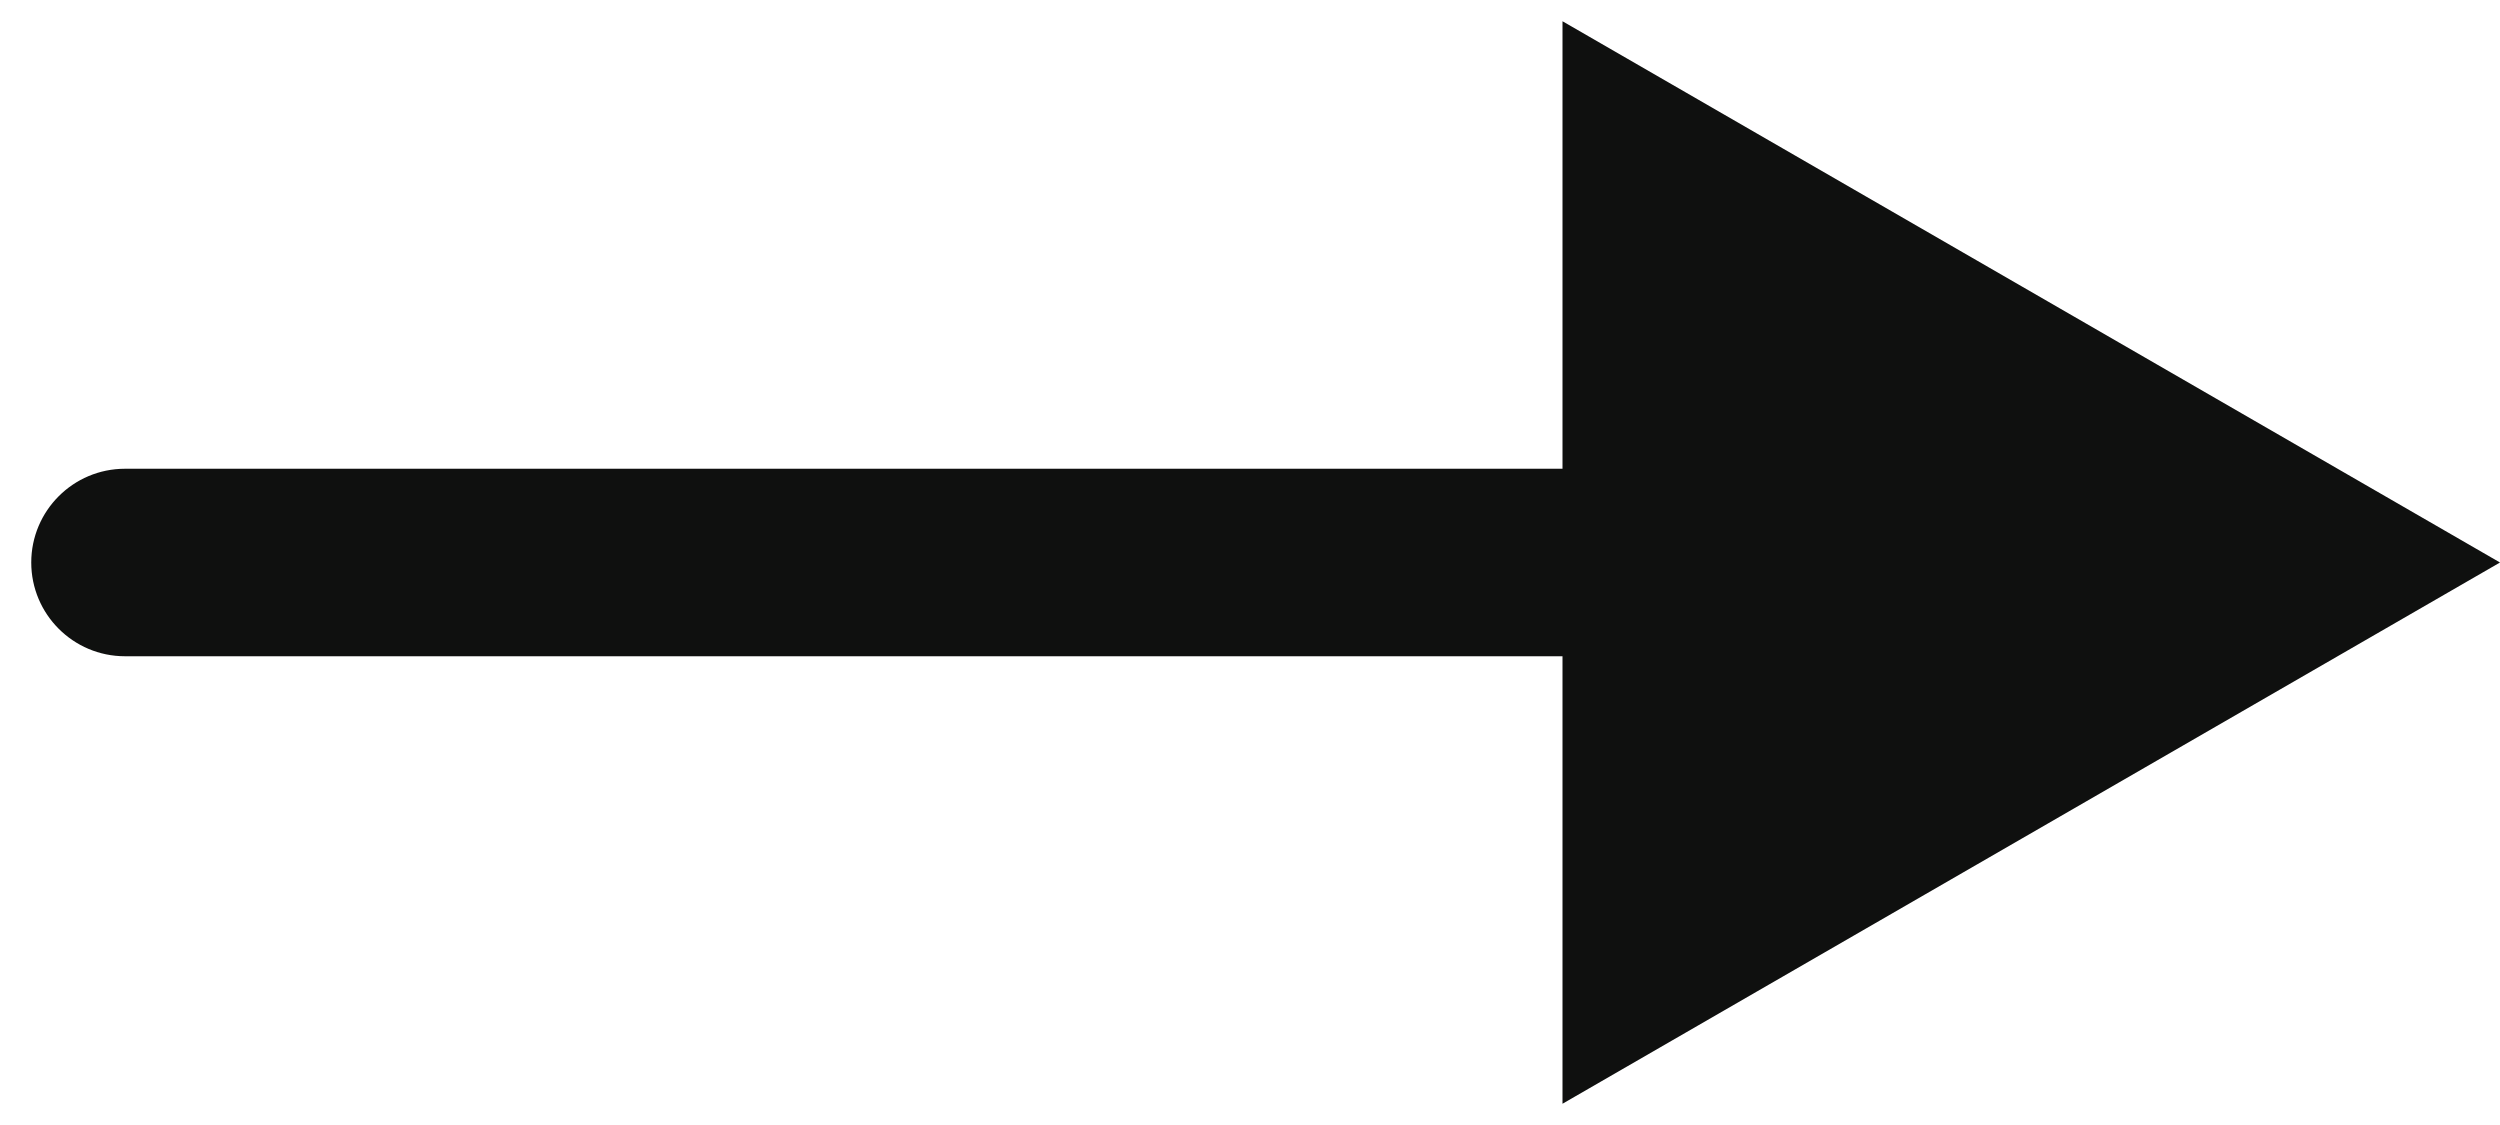
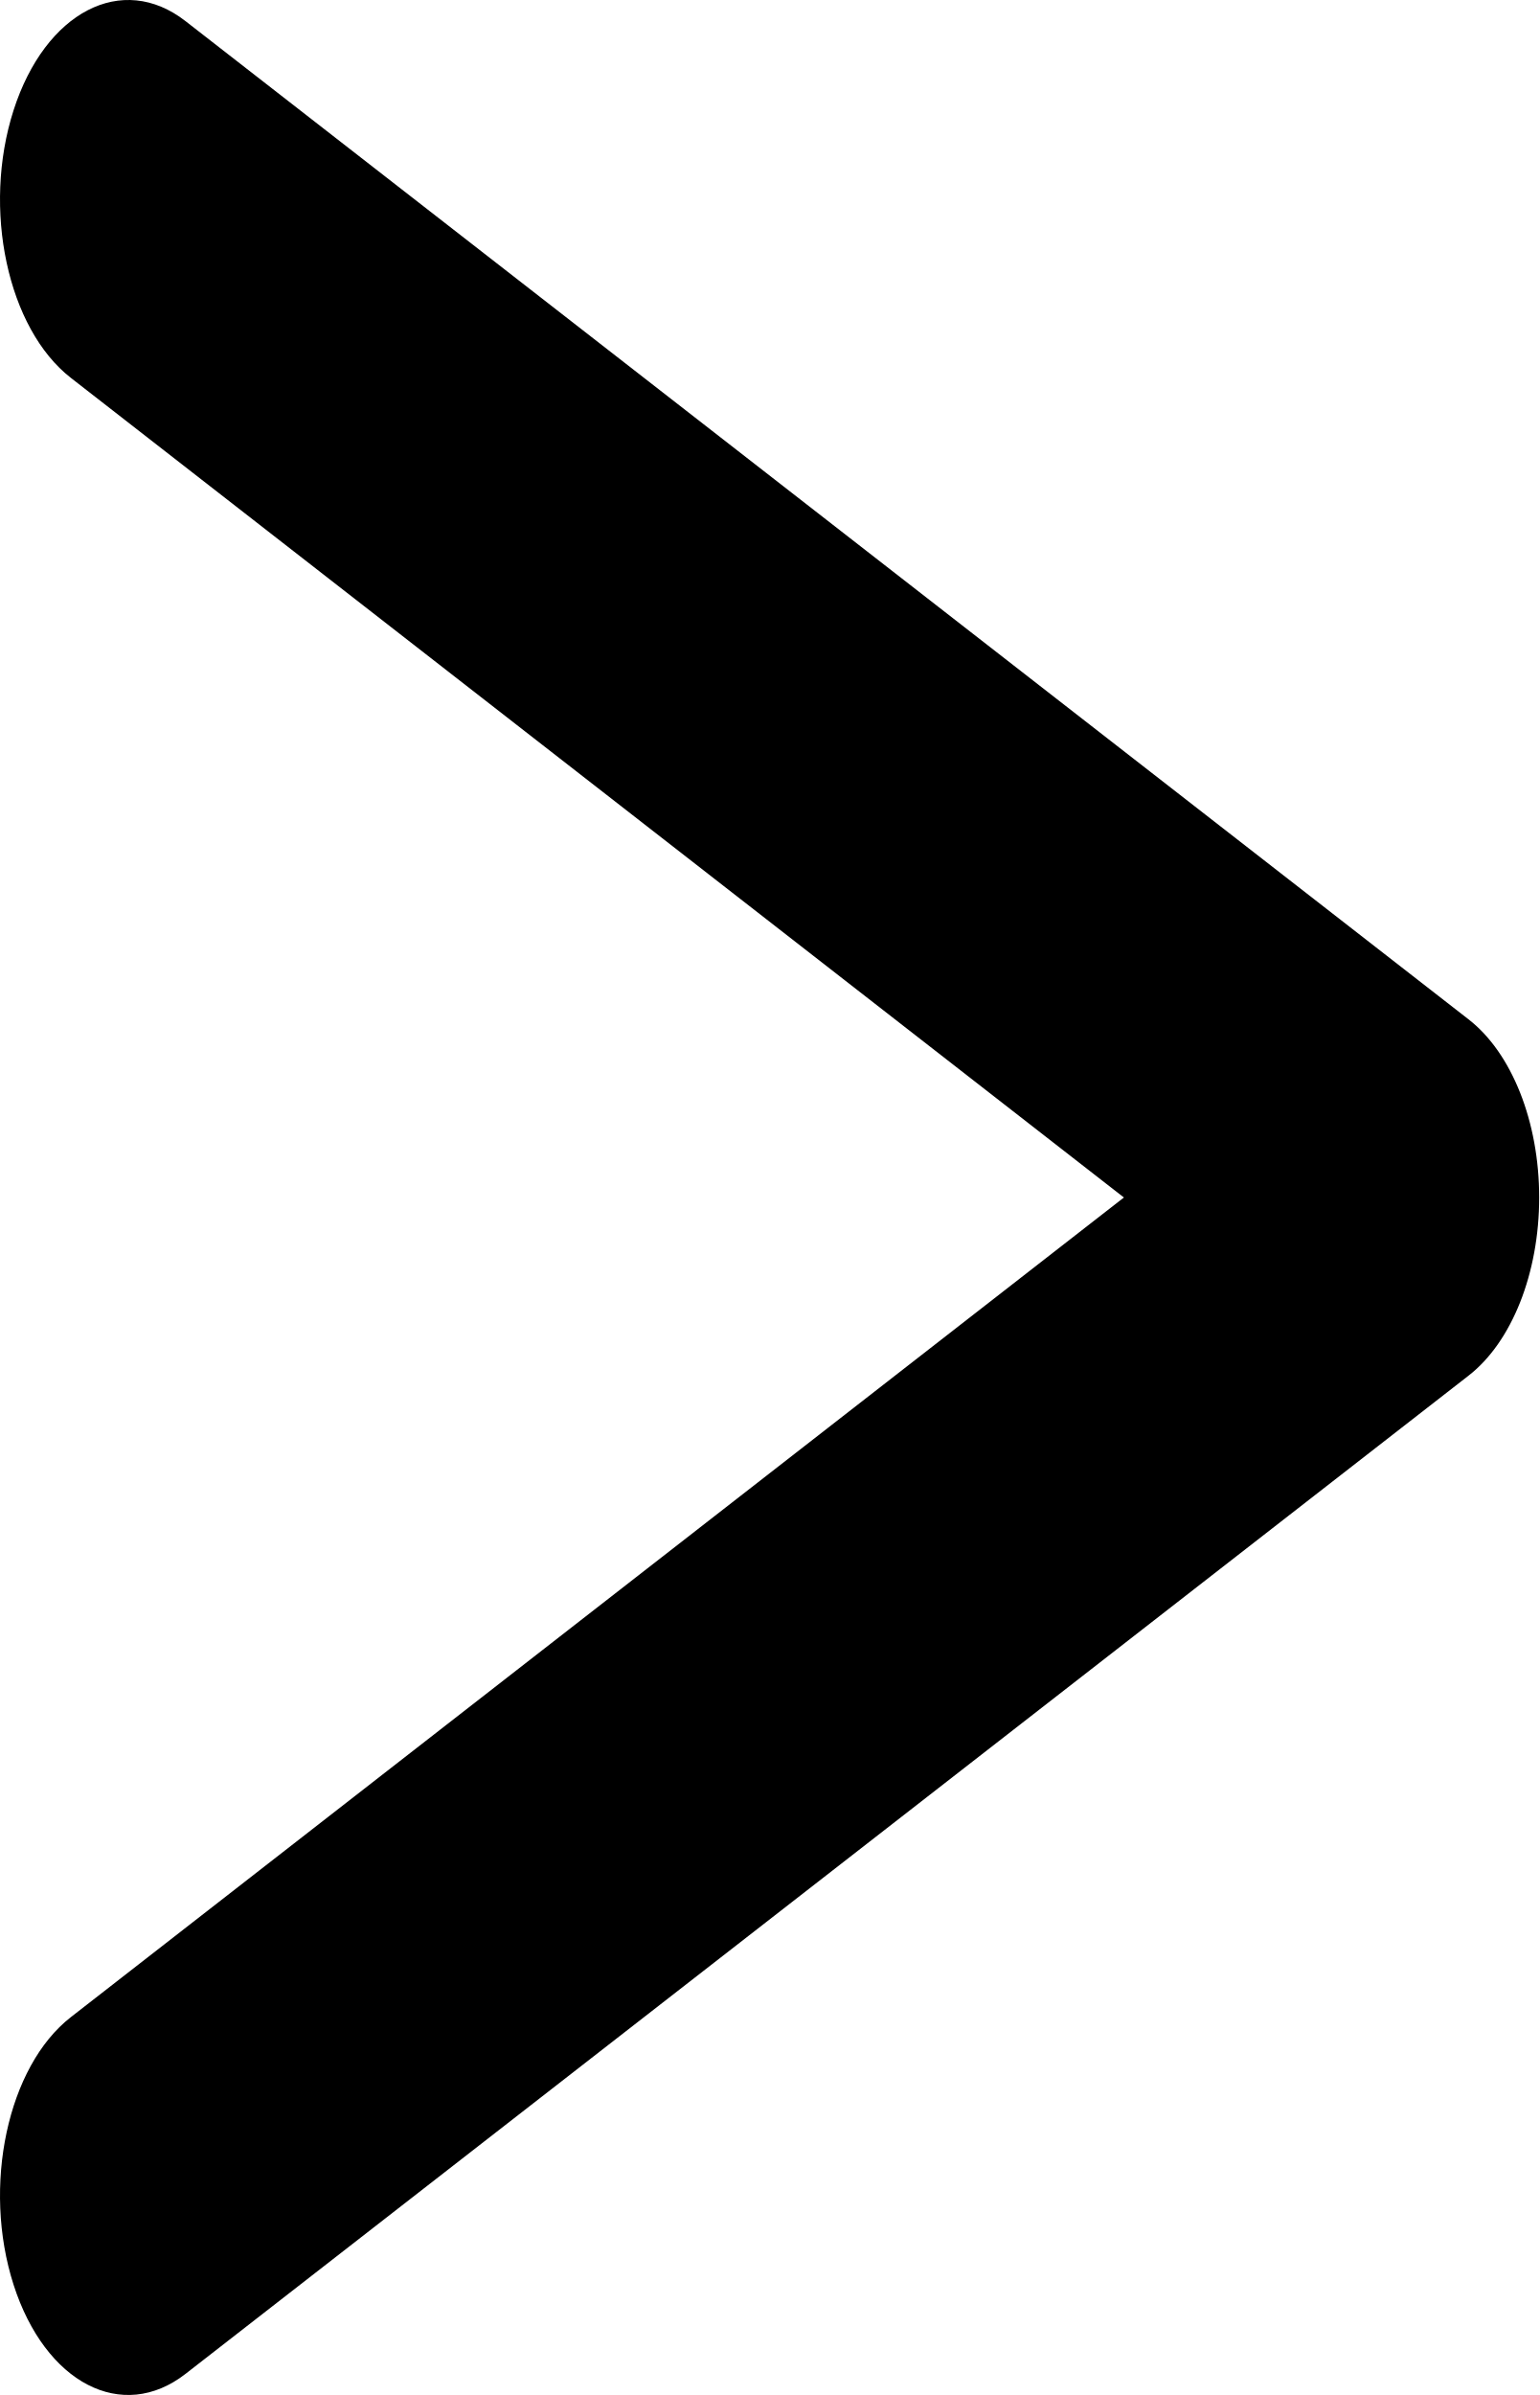
- <svg xmlns="http://www.w3.org/2000/svg" width="40" height="18" viewBox="0 0 40 18" fill="none">
-   <path d="M2 7.5C1.172 7.5 0.5 8.172 0.5 9C0.5 9.828 1.172 10.5 2 10.5V7.5ZM40 9L25 0.34V17.66L40 9ZM2 10.5H26.5V7.5H2V10.5Z" fill="#0F100F" />
+ <svg xmlns="http://www.w3.org/2000/svg" width="36" height="56" viewBox="0 0 36 56" fill="none">
+   <path d="M0.317 53.421C-0.423 51.116 0.177 48.316 1.658 47.164L26.287 28L1.658 8.836C0.177 7.684 -0.423 4.884 0.317 2.579C1.058 0.275 2.858 -0.659 4.339 0.494L34.341 23.829C35.362 24.616 36 26.235 36 28C36 29.765 35.362 31.384 34.341 32.171L4.339 55.506C2.858 56.658 1.058 55.725 0.317 53.421Z" fill="black" />
</svg>
